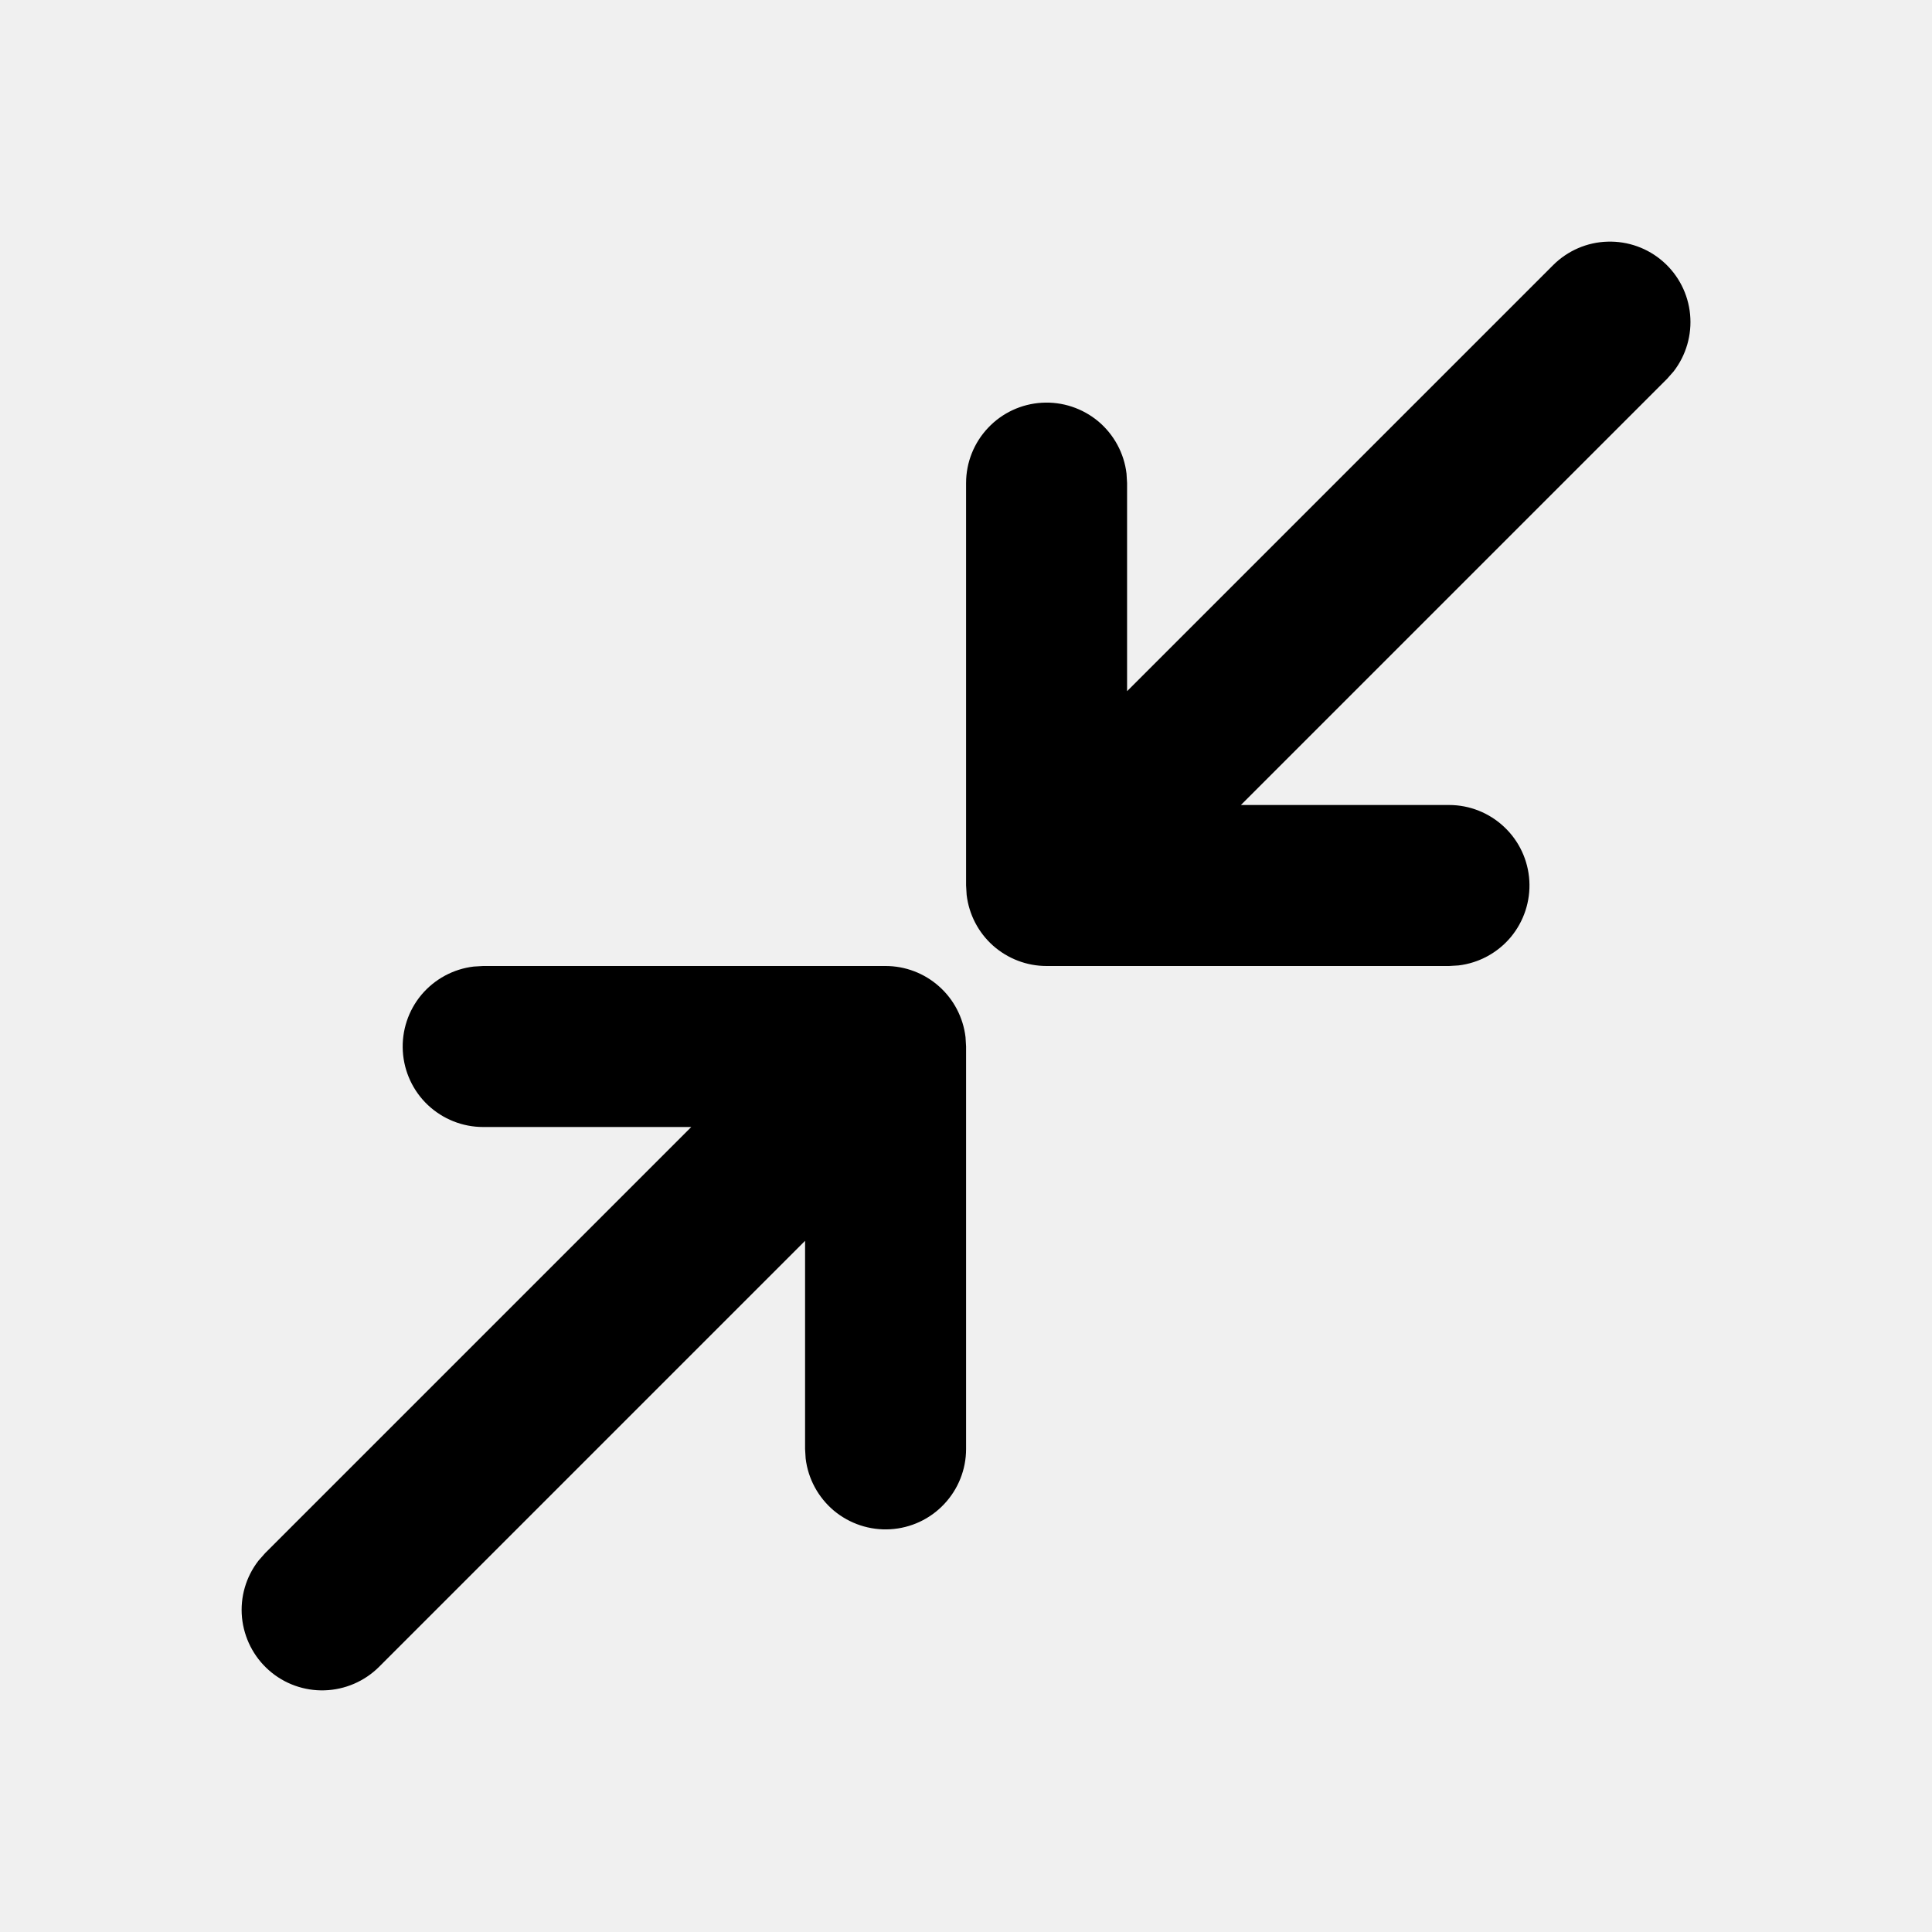
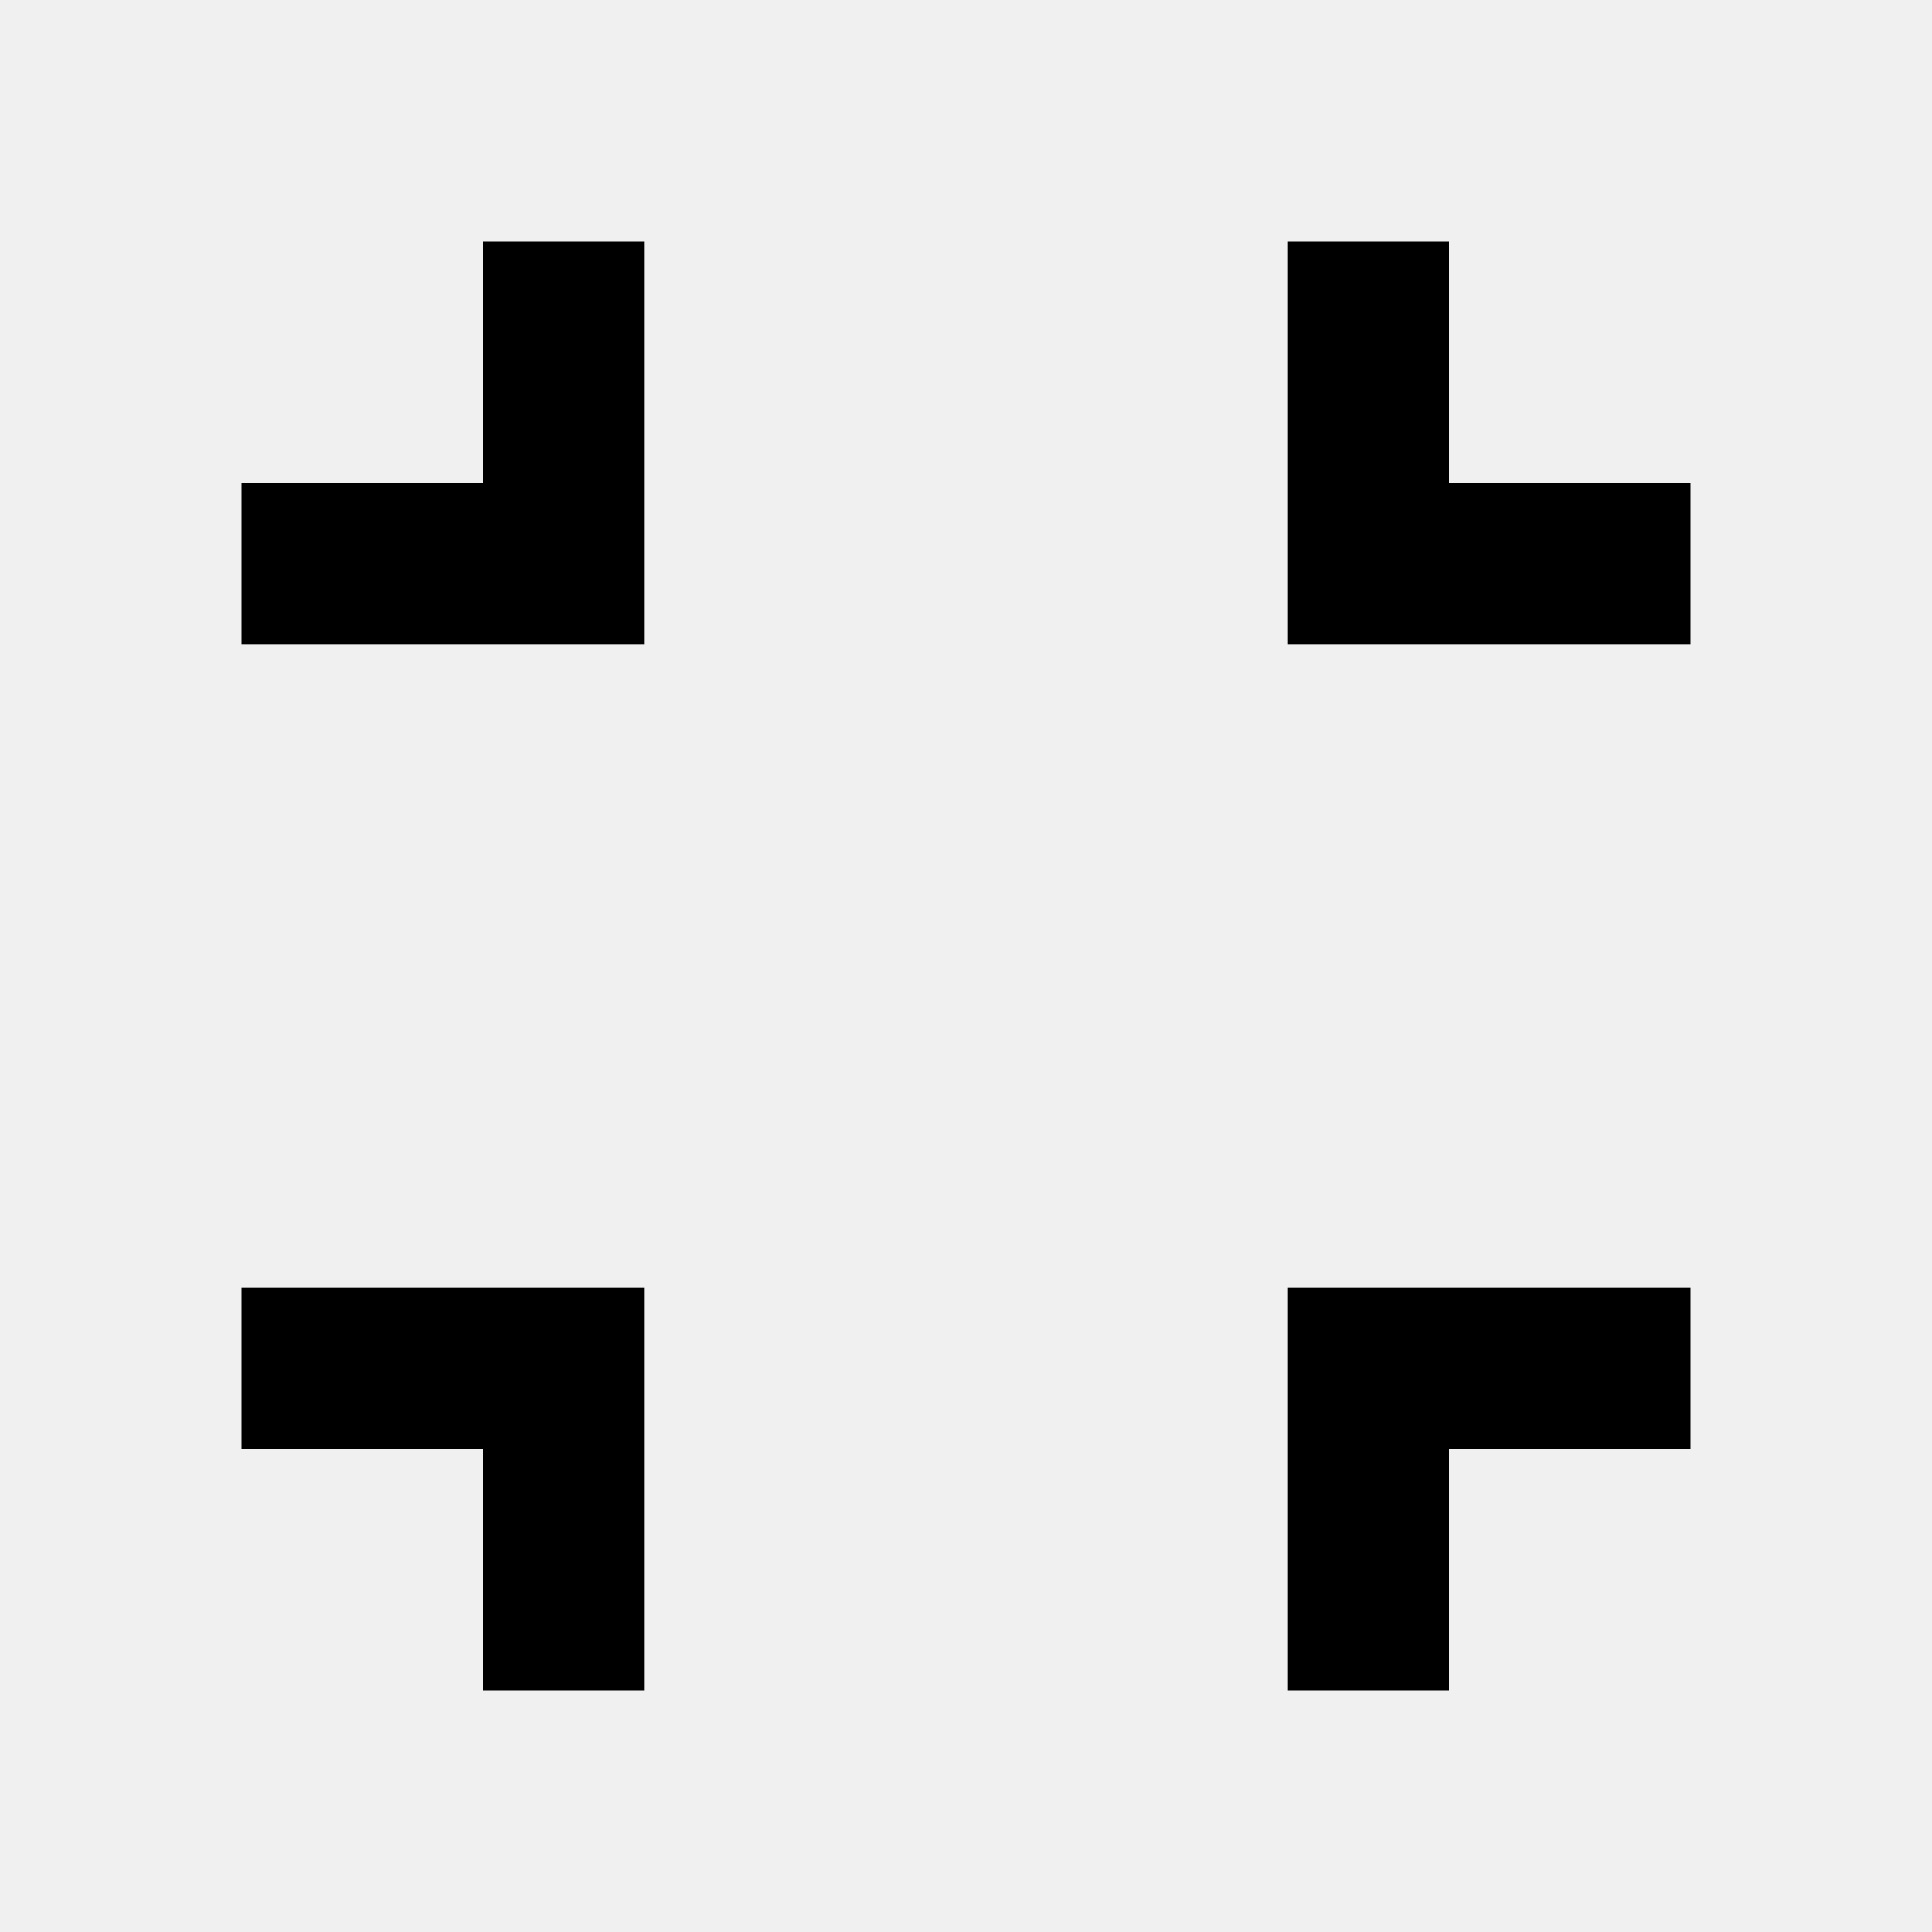
- <svg xmlns="http://www.w3.org/2000/svg" width="24" height="24" viewBox="0 0 24 24" fill="none">
-   <g clip-path="url(#clip0_1884_955)">
-     <path d="M11.001 12C11.246 12 11.482 12.09 11.665 12.253C11.848 12.415 11.965 12.64 11.994 12.883L12.001 13V18C12.001 18.255 11.903 18.5 11.728 18.685C11.553 18.871 11.314 18.982 11.059 18.997C10.805 19.012 10.555 18.929 10.359 18.766C10.164 18.602 10.038 18.37 10.008 18.117L10.001 18V15.414L4.708 20.707C4.528 20.886 4.286 20.99 4.032 20.998C3.779 21.006 3.531 20.917 3.341 20.749C3.15 20.581 3.031 20.346 3.006 20.093C2.982 19.84 3.055 19.588 3.211 19.387L3.294 19.293L8.587 14H6.001C5.746 14 5.501 13.902 5.315 13.727C5.13 13.552 5.019 13.313 5.004 13.059C4.989 12.804 5.072 12.553 5.235 12.358C5.399 12.163 5.631 12.037 5.884 12.007L6.001 12H11.001ZM19.294 3.293C19.474 3.114 19.715 3.009 19.969 3.002C20.223 2.994 20.471 3.083 20.661 3.251C20.852 3.419 20.971 3.653 20.995 3.906C21.019 4.159 20.946 4.412 20.791 4.613L20.708 4.707L15.415 10H18.001C18.256 10 18.501 10.098 18.686 10.273C18.872 10.448 18.983 10.687 18.998 10.941C19.013 11.196 18.93 11.446 18.767 11.642C18.603 11.837 18.371 11.963 18.118 11.993L18.001 12H13.001C12.756 12 12.52 11.91 12.336 11.747C12.153 11.584 12.037 11.36 12.008 11.117L12.001 11V6C12.001 5.745 12.099 5.5 12.274 5.315C12.449 5.129 12.688 5.018 12.942 5.003C13.197 4.988 13.447 5.071 13.643 5.234C13.838 5.398 13.964 5.63 13.994 5.883L14.001 6V8.586L19.294 3.293Z" fill="black" />
-   </g>
-   <defs>
-     <clipPath id="clip0_1884_955">
-       <rect width="24" height="24" fill="white" />
-     </clipPath>
-   </defs>
+ <svg xmlns="http://www.w3.org/2000/svg" height="24" viewBox="0 -960 960 960" width="24">
+   <path d="M240-120v-120H120v-80h200v200h-80Zm400 0v-200h200v80H720v120h-80ZM120-640v-80h120v-120h80v200H120Zm520 0v-200h80v120h120v80H640Z" />
</svg>
